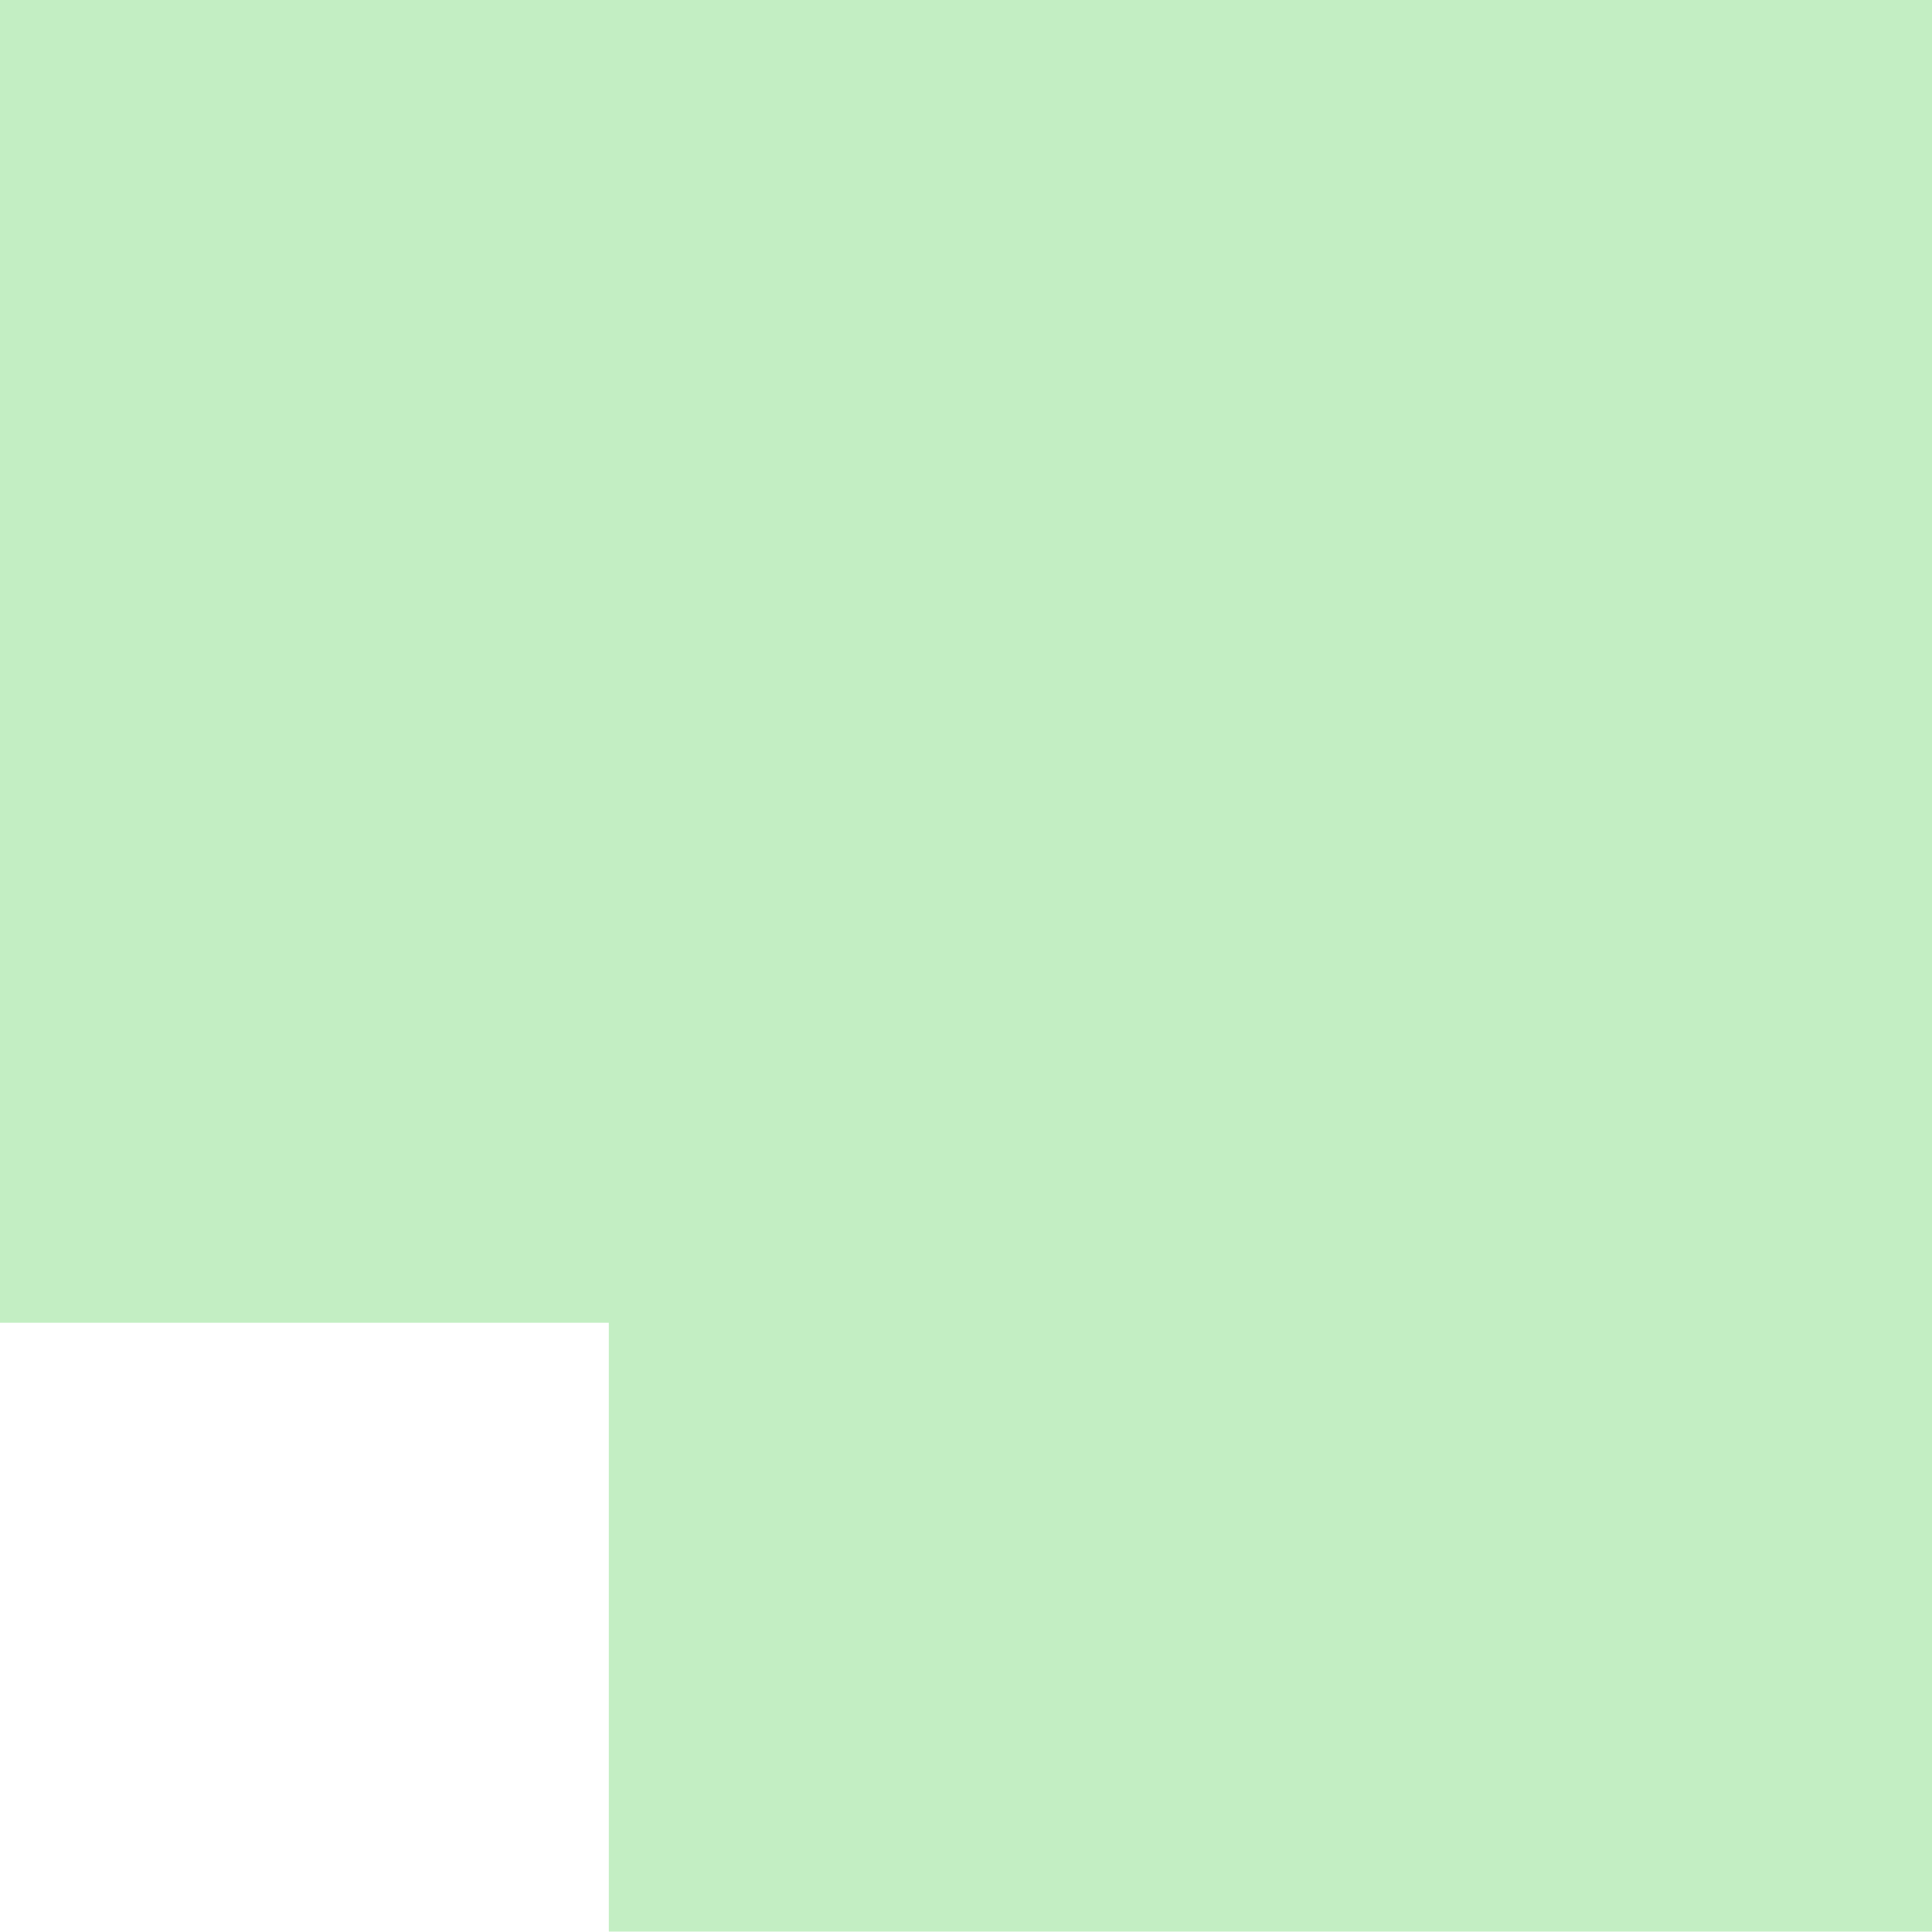
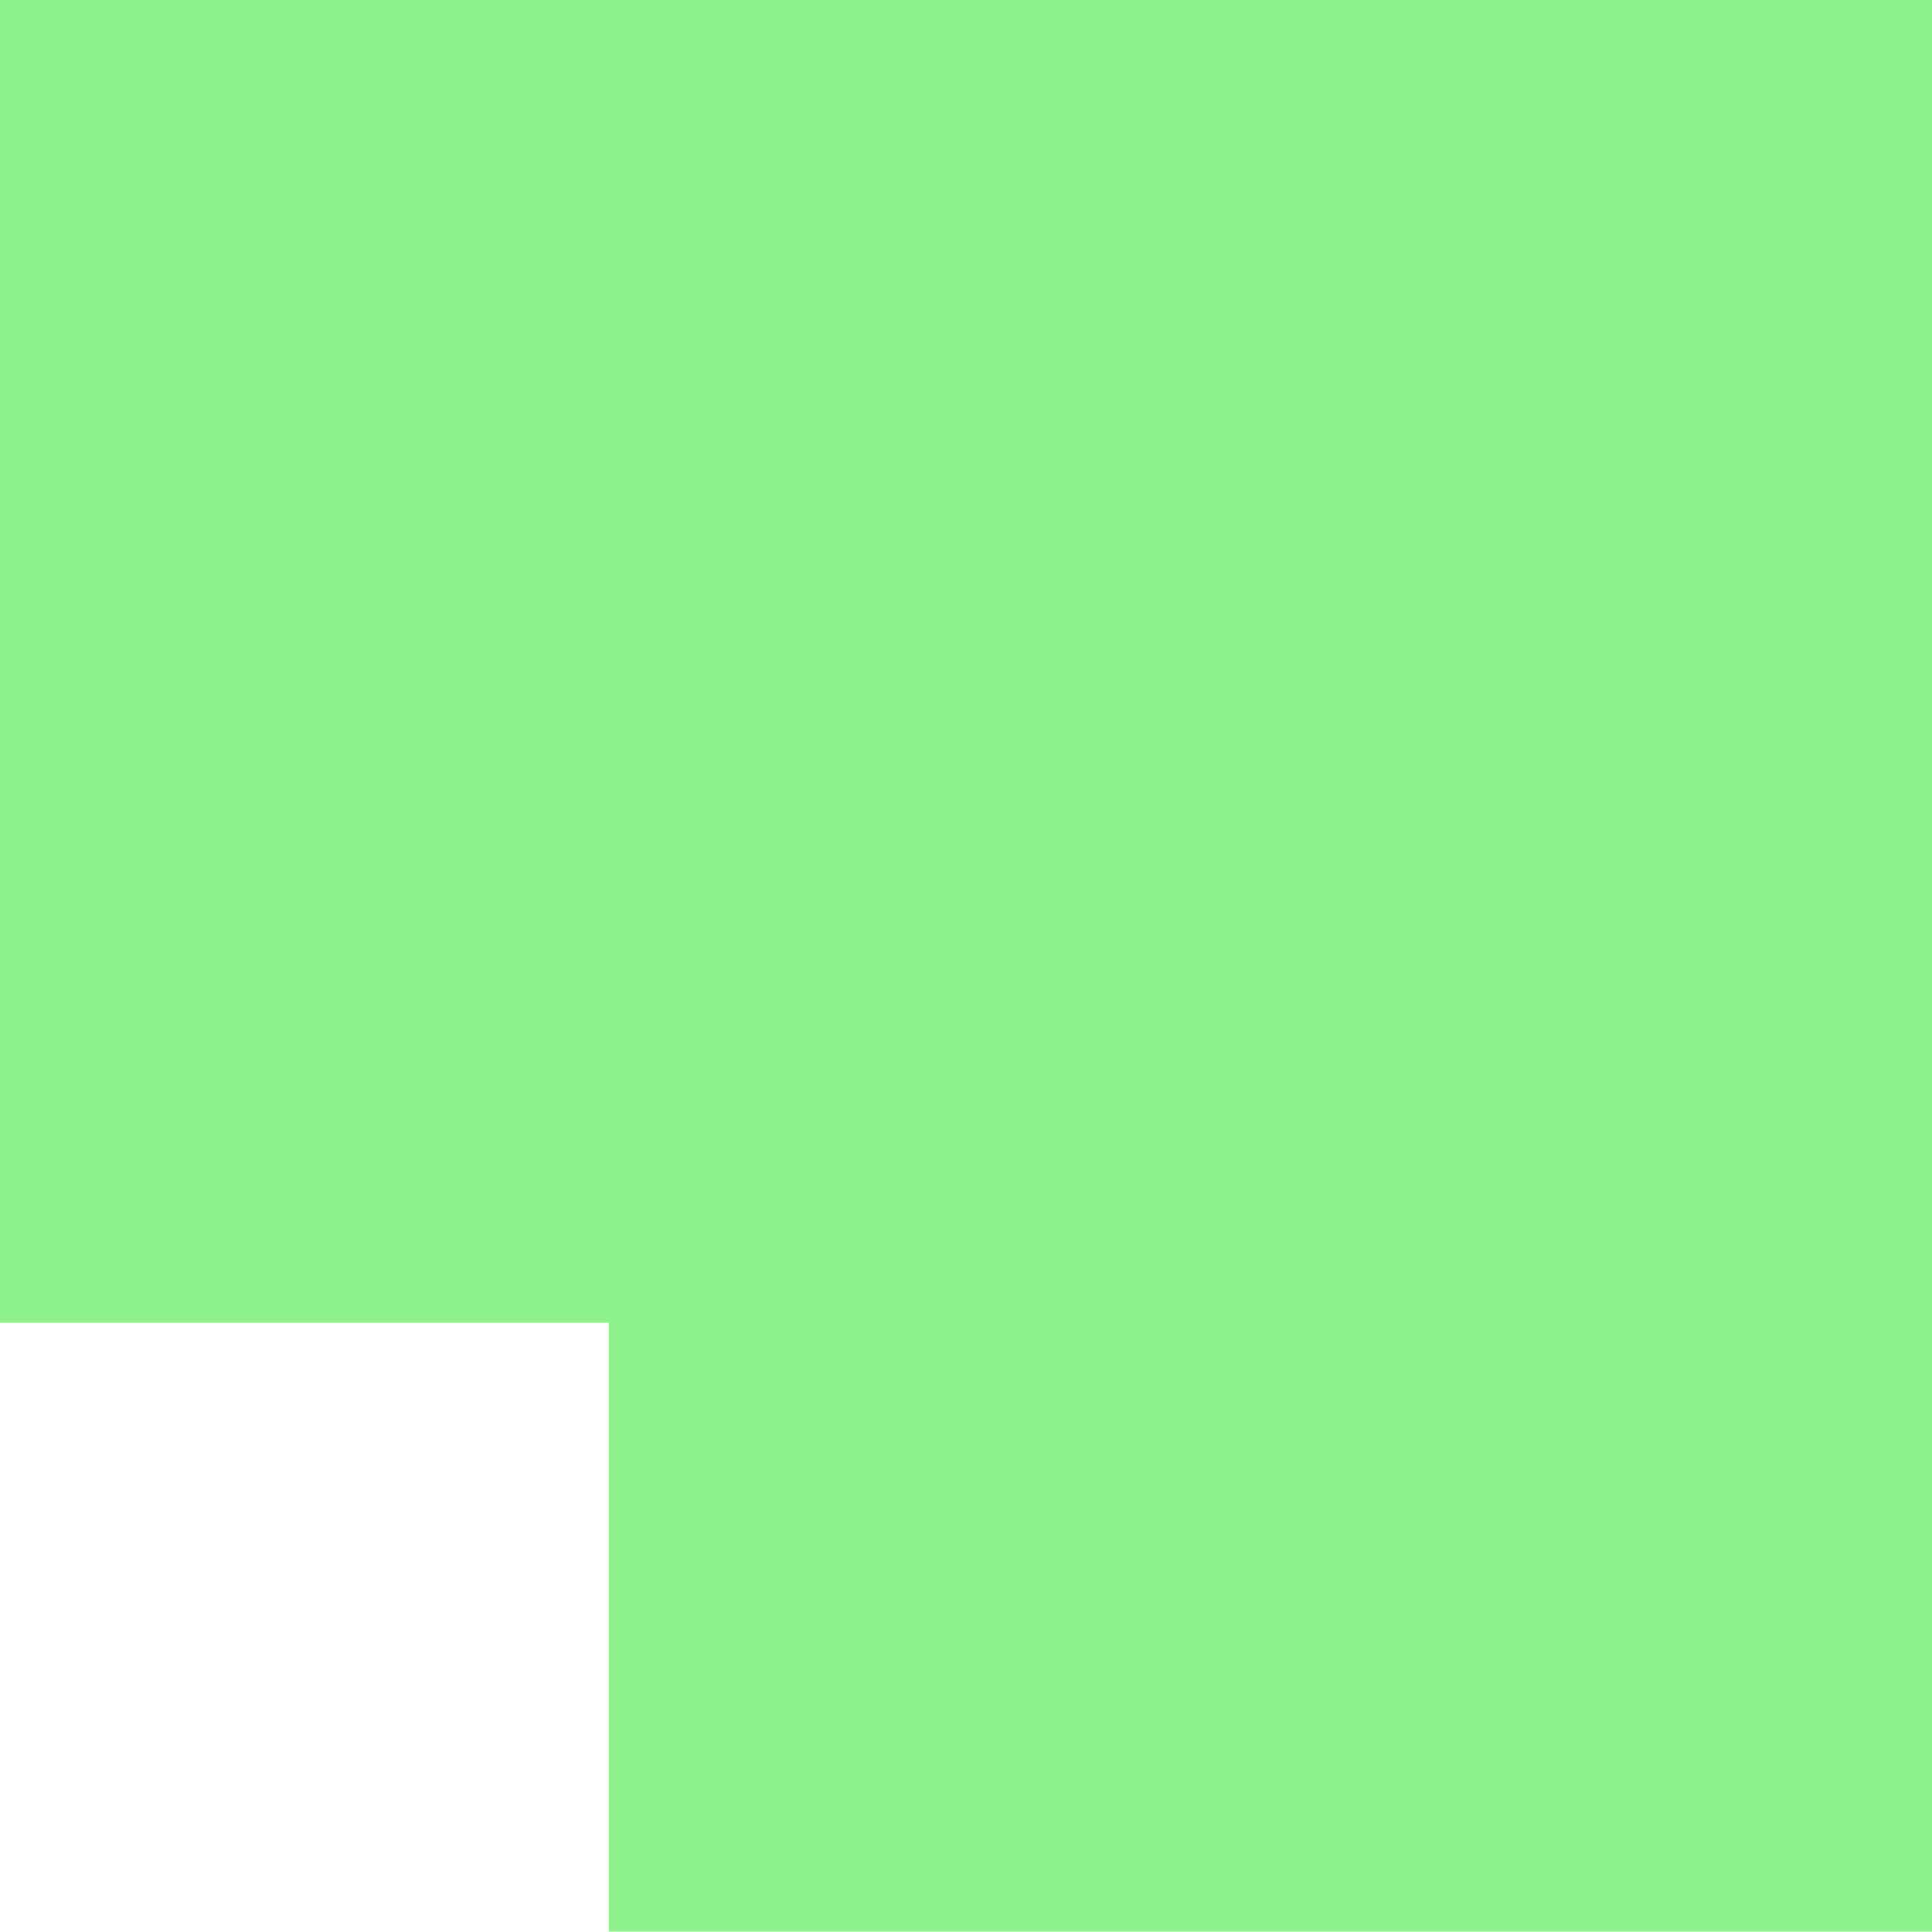
<svg xmlns="http://www.w3.org/2000/svg" id="Lager_1" data-name="Lager 1" viewBox="0 0 46.14 46.13">
  <defs>
    <style>
      .cls-1 {
-         fill: #c3eec3;
+       fill: #8EF38C;
      }
    </style>
  </defs>
  <polygon class="cls-1" points="46.14 0 46.14 46.13 14.54 46.13 14.54 31.59 0 31.59 0 0 46.14 0" />
</svg>
